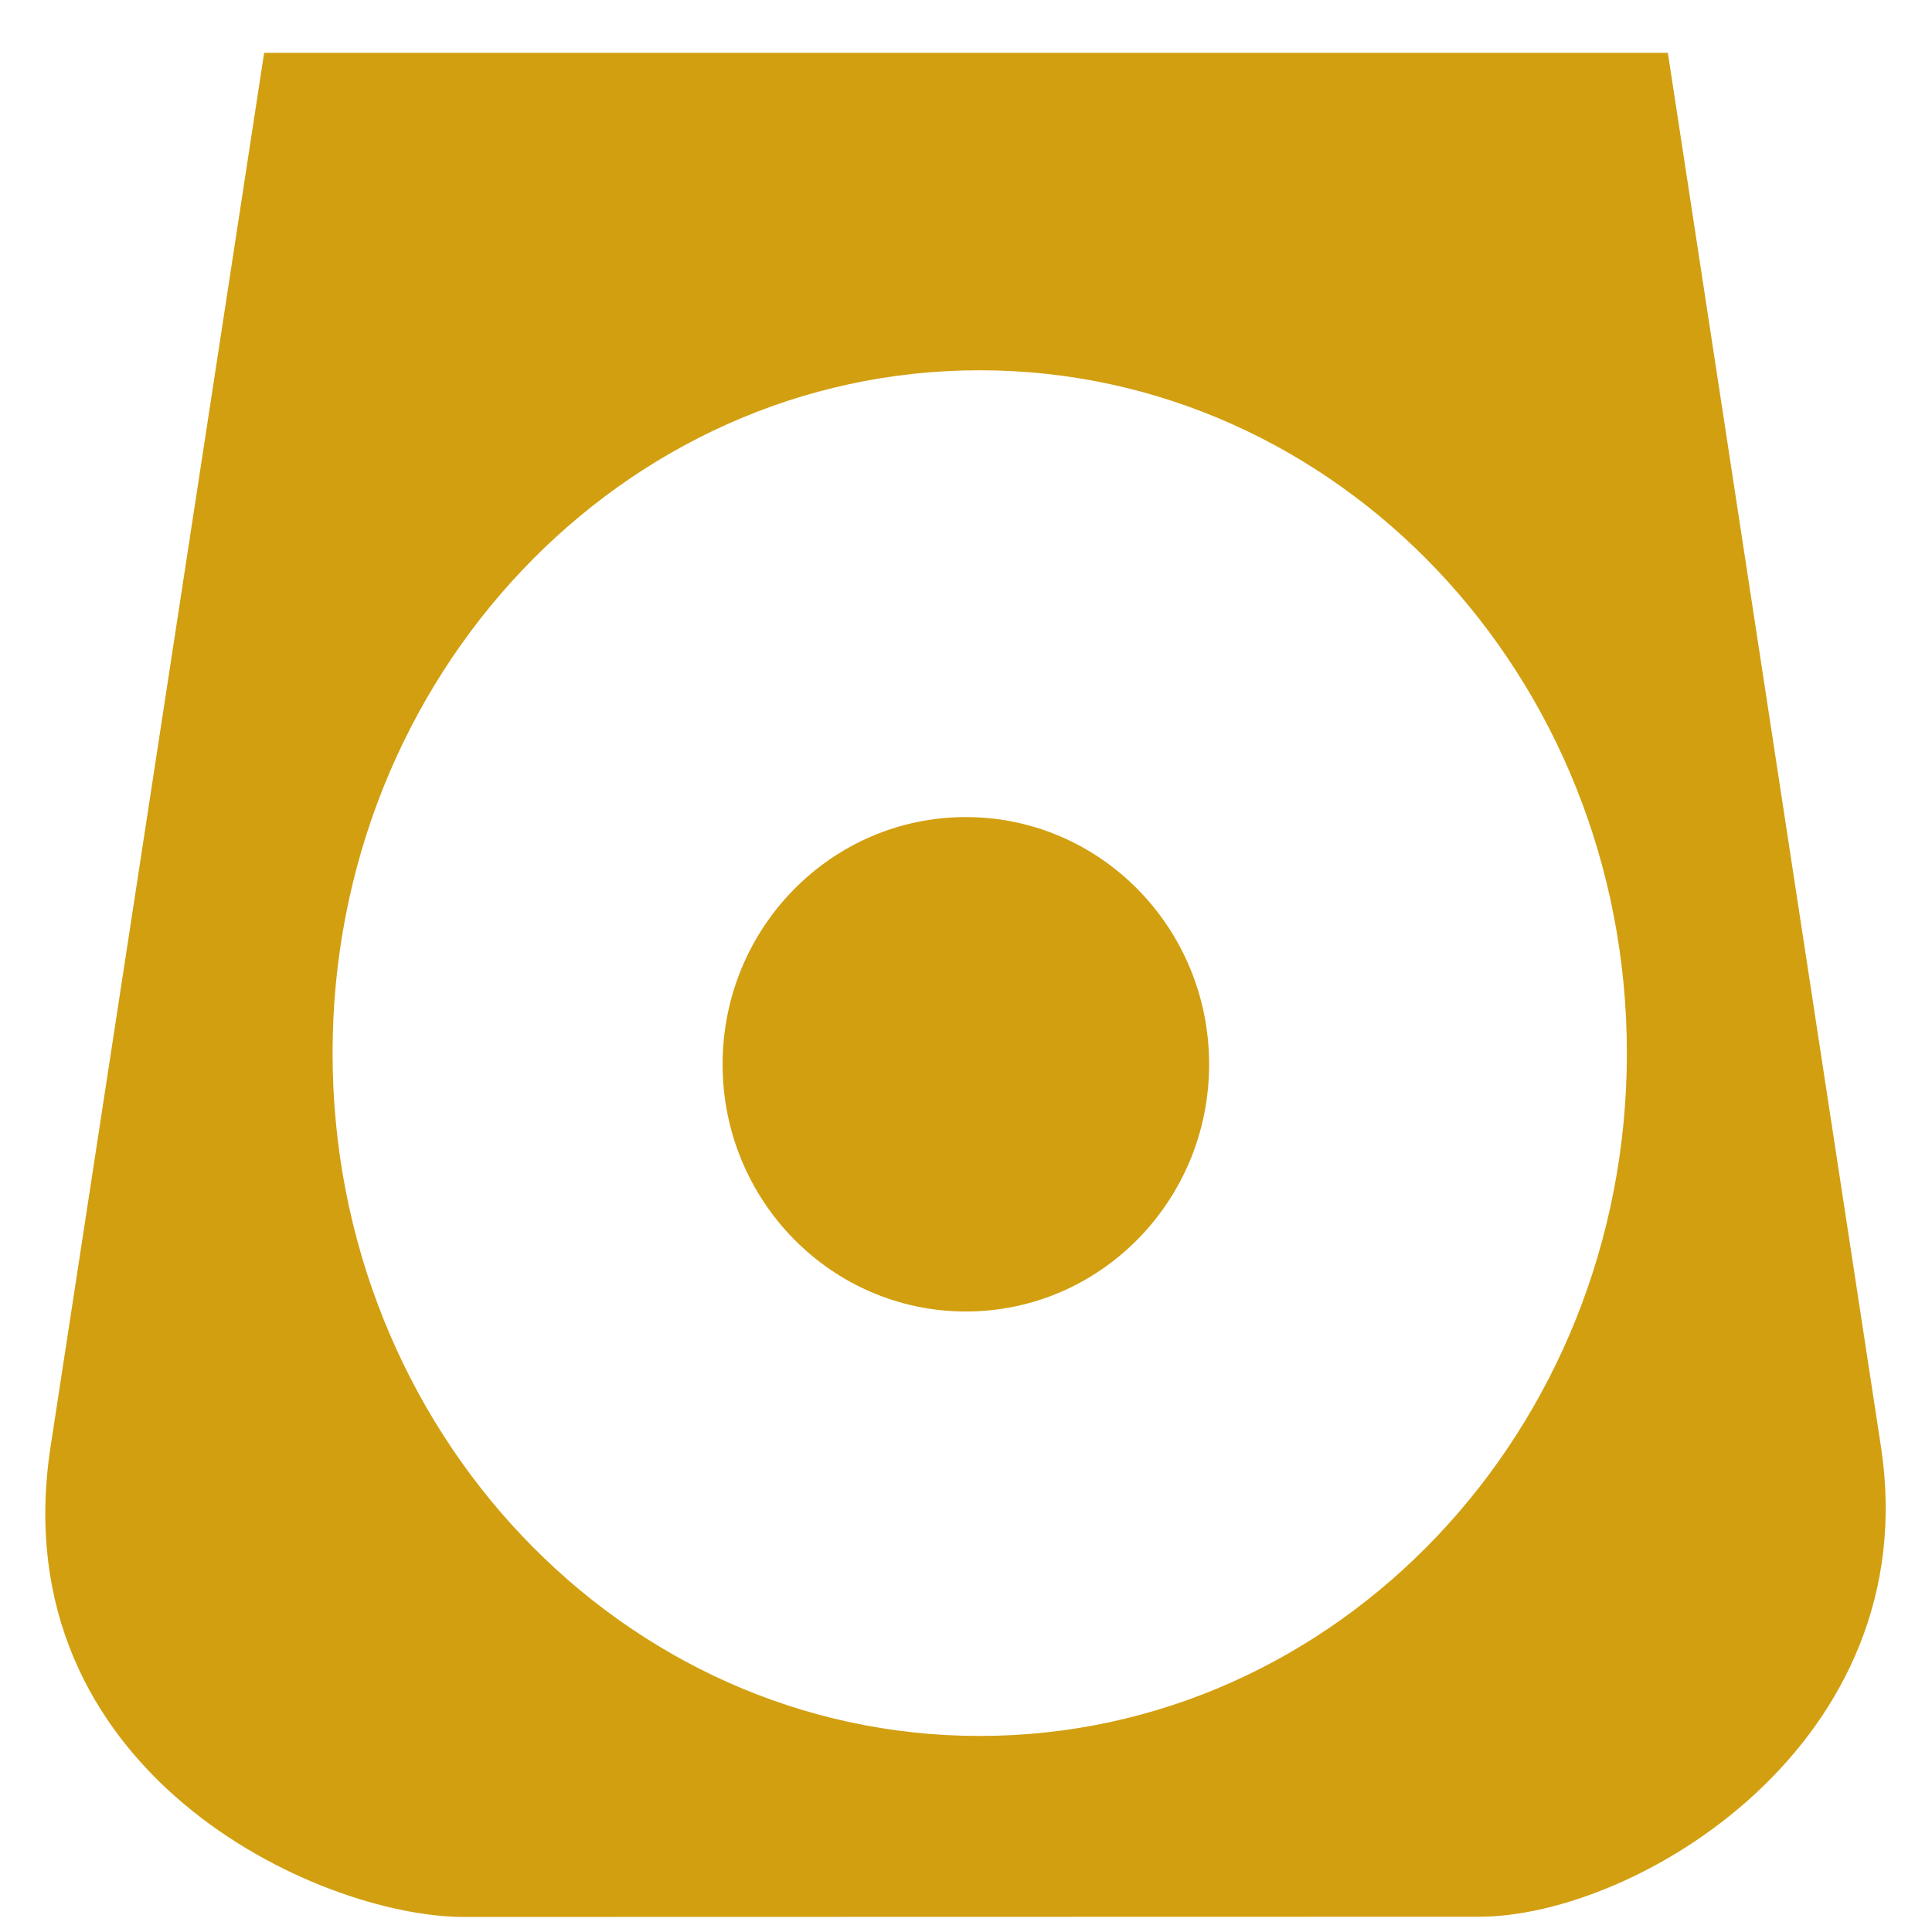
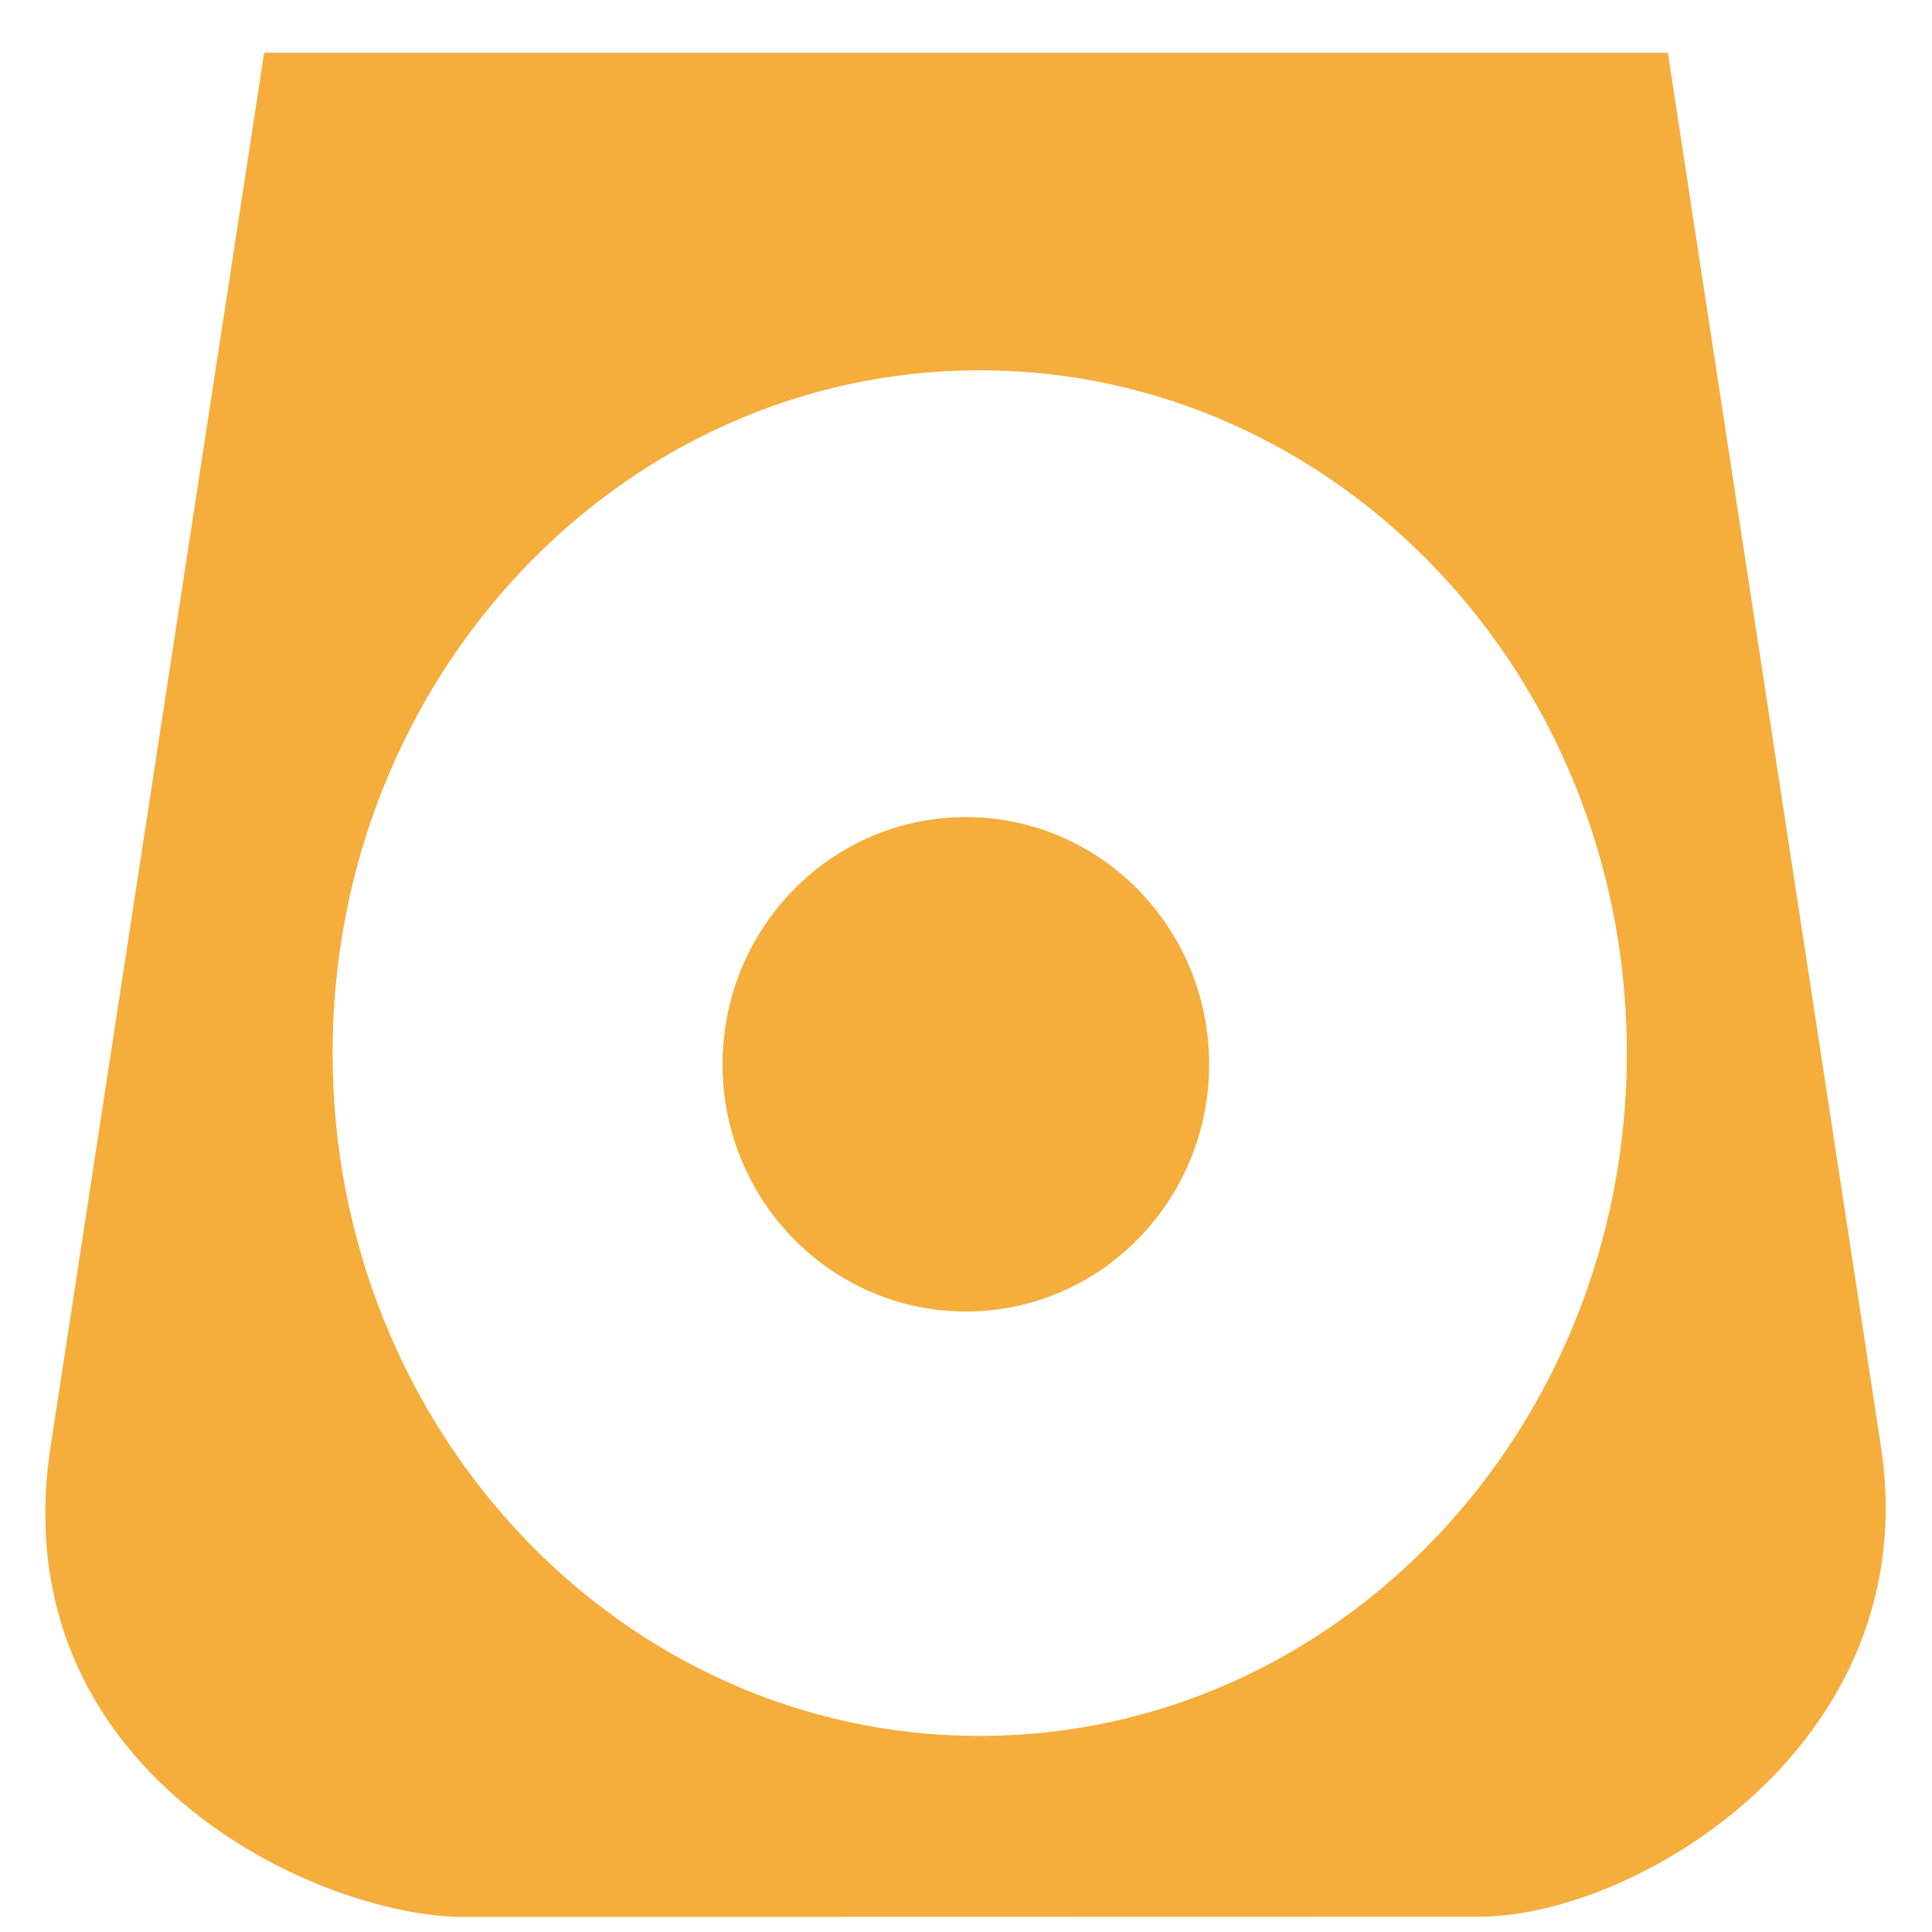
<svg xmlns="http://www.w3.org/2000/svg" viewBox="0 0 1024 1024" fill-rule="evenodd">
-   <path fill="#d29f10" d="M511.93 433.07c-71.21 0-128.94 58.66-128.94 131.03 0 72.36 57.73 131.02 128.94 131.02 71.21 0 128.93-58.66 128.93-131.02 0-72.37-57.72-131.03-128.93-131.03zm485.02 333.73c24.03 157.17-129.43 249.09-213.04 249.11l-537.94 0.12c-77.7 0.01-245.57-76.95-219.17-249.23l113.2-738.8 744 0 112.95 738.8zm-477.67-570.55c189.44 0 343 162.04 343 361.92 0 199.89-153.56 361.92-343 361.92-189.44 0-343.01-162.03-343.01-361.92 0-199.88 153.57-361.92 343.01-361.92z" />
+   <path fill="#f5ad3b" d="M511.93 433.07c-71.21 0-128.94 58.66-128.94 131.03 0 72.36 57.73 131.02 128.94 131.02 71.21 0 128.93-58.66 128.93-131.02 0-72.37-57.72-131.03-128.93-131.03zm485.02 333.73c24.03 157.17-129.43 249.09-213.04 249.11l-537.94 0.12c-77.7 0.01-245.57-76.95-219.17-249.23l113.2-738.8 744 0 112.95 738.8zm-477.67-570.55c189.44 0 343 162.04 343 361.92 0 199.89-153.56 361.92-343 361.92-189.44 0-343.01-162.03-343.01-361.92 0-199.88 153.57-361.92 343.01-361.92z" />
</svg>
